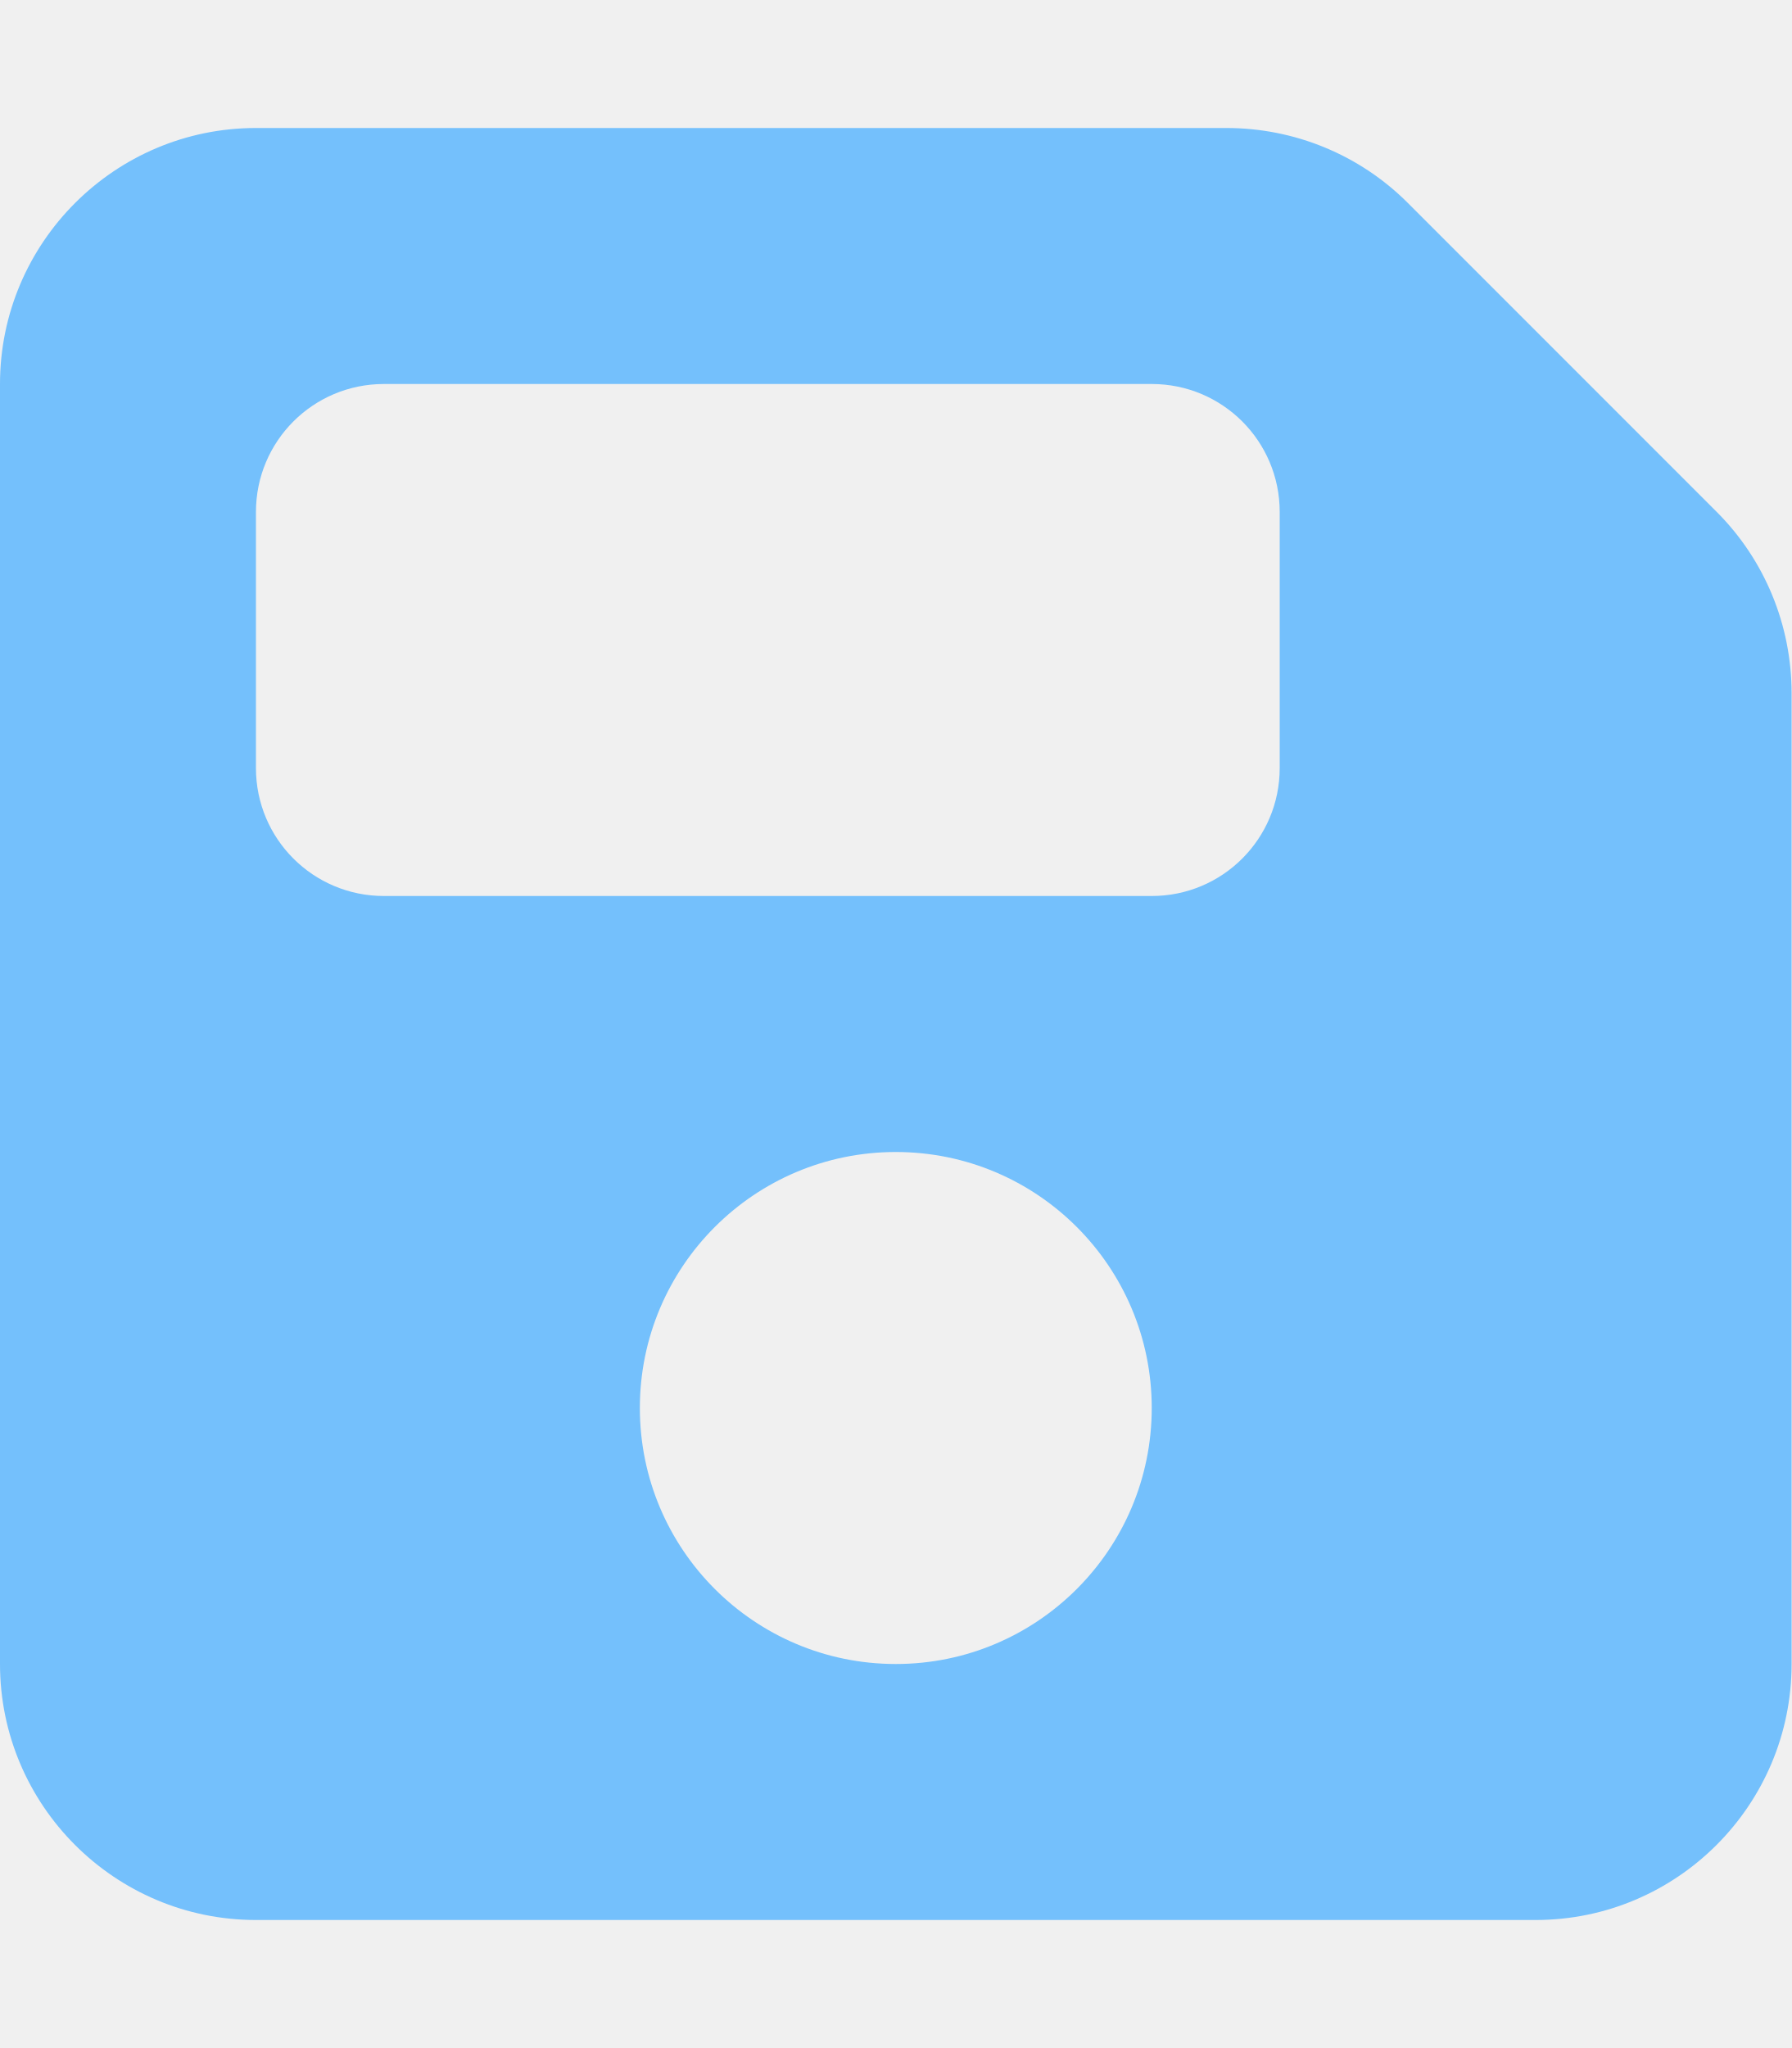
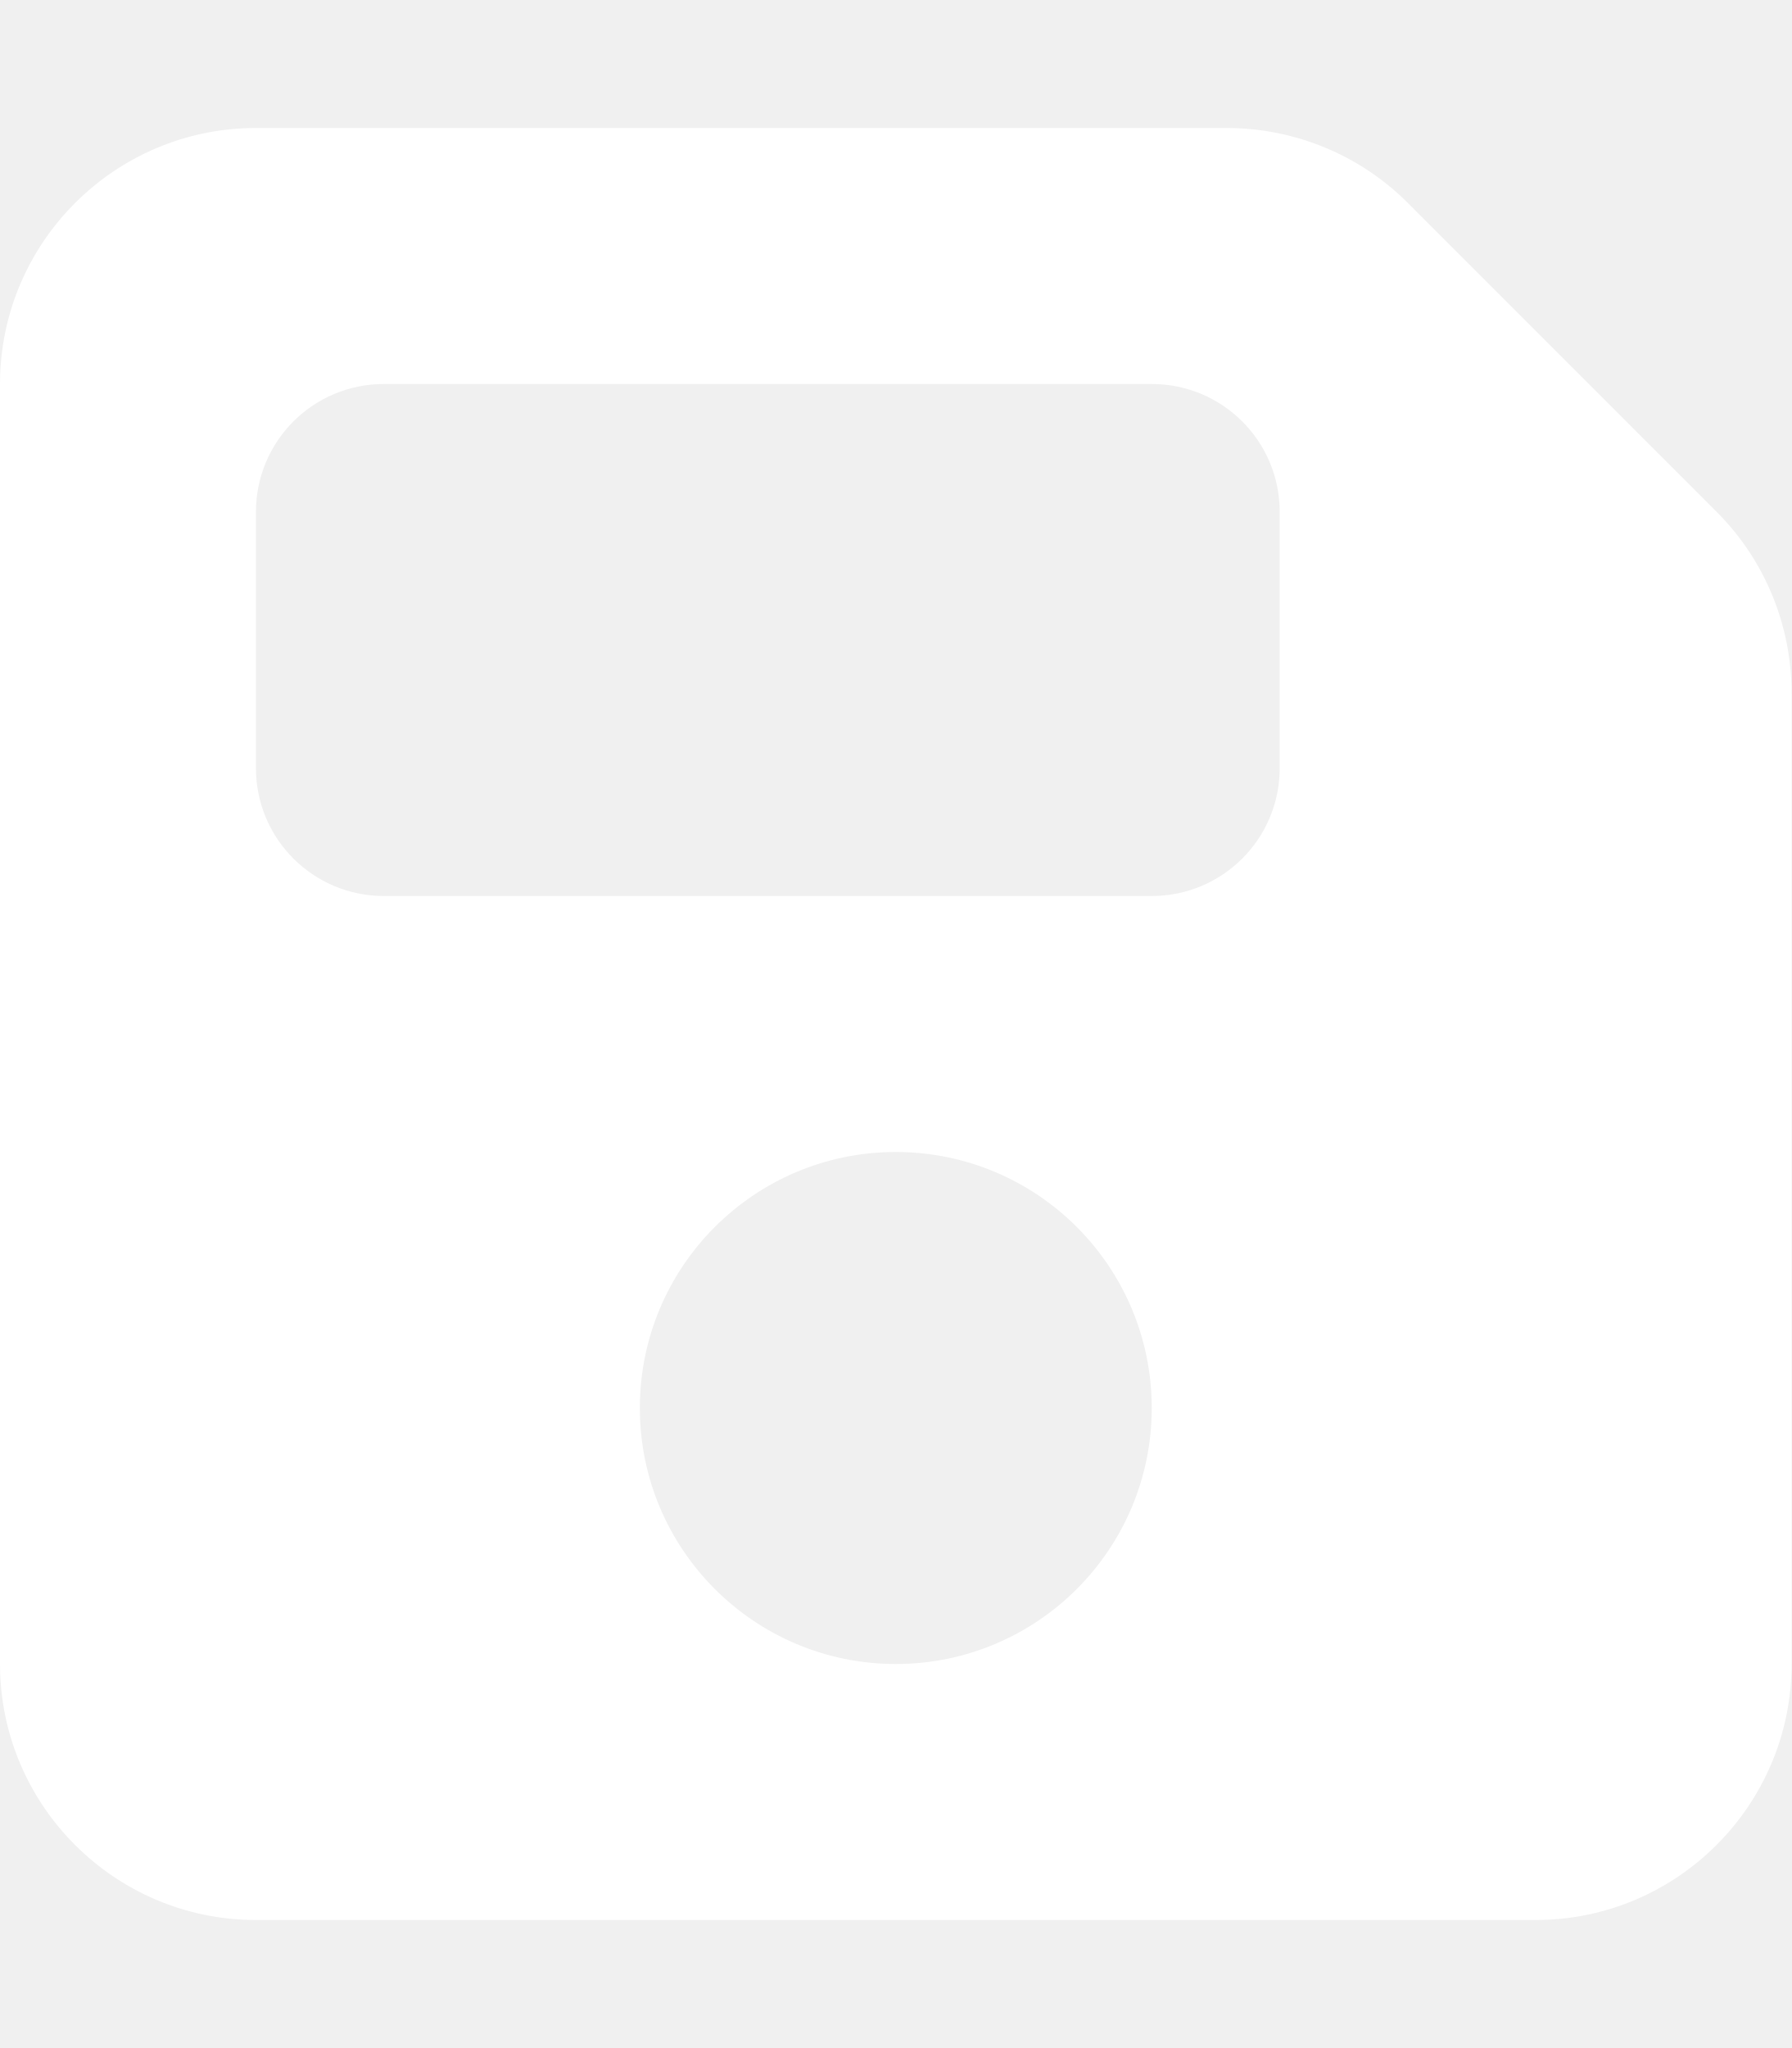
<svg xmlns="http://www.w3.org/2000/svg" height="16" width="14" viewBox="0 0 448 512">
-   <path opacity="1" fill="#74c0fc" d="M64 32C28.7 32 0 60.7 0 96V416c0 35.3 28.7 64 64 64H384c35.3 0 64-28.7 64-64V173.3c0-17-6.7-33.3-18.7-45.3L352 50.7C340 38.7 323.7 32 306.7 32H64zm0 96c0-17.7 14.3-32 32-32H288c17.7 0 32 14.3 32 32v64c0 17.7-14.3 32-32 32H96c-17.7 0-32-14.3-32-32V128zM224 288a64 64 0 1 1 0 128 64 64 0 1 1 0-128z" />
+   <path opacity="1" fill="#fff" d="M64 32C28.7 32 0 60.7 0 96V416c0 35.3 28.7 64 64 64H384c35.3 0 64-28.7 64-64V173.3c0-17-6.7-33.3-18.7-45.3L352 50.7C340 38.7 323.7 32 306.7 32H64zm0 96c0-17.7 14.3-32 32-32H288c17.7 0 32 14.3 32 32v64c0 17.7-14.3 32-32 32H96c-17.7 0-32-14.3-32-32V128zM224 288a64 64 0 1 1 0 128 64 64 0 1 1 0-128z" />
</svg>
